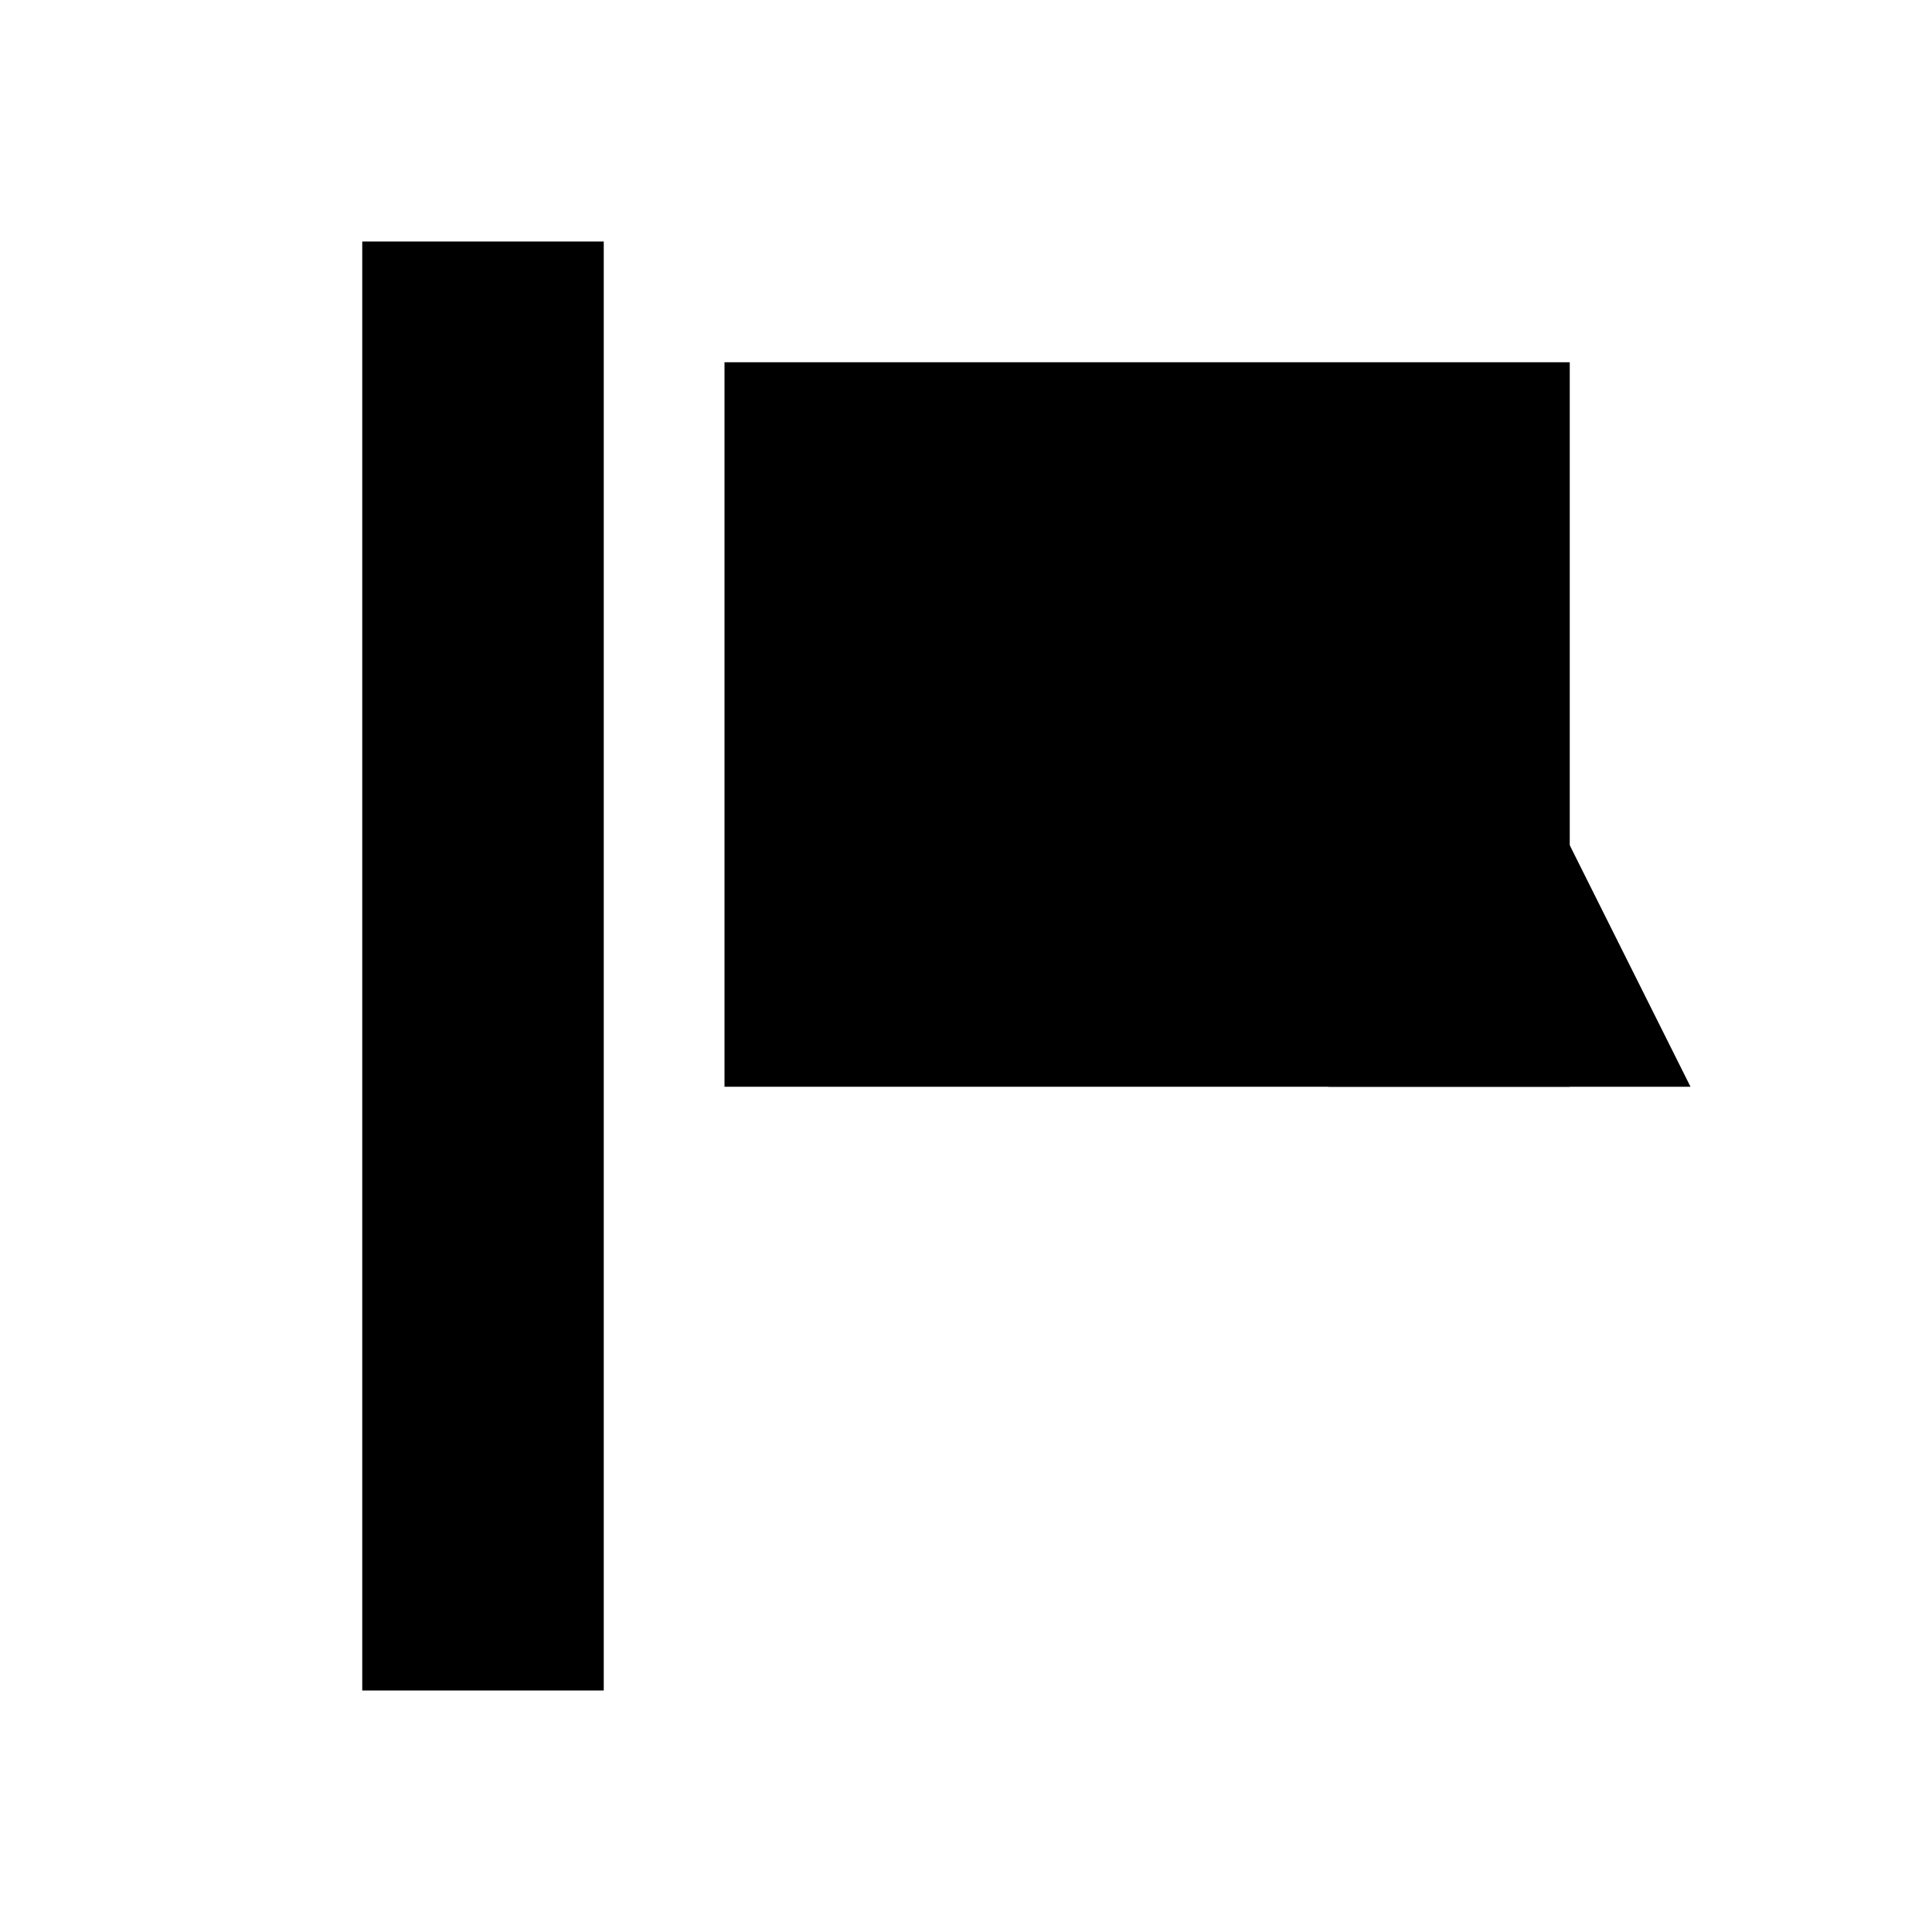
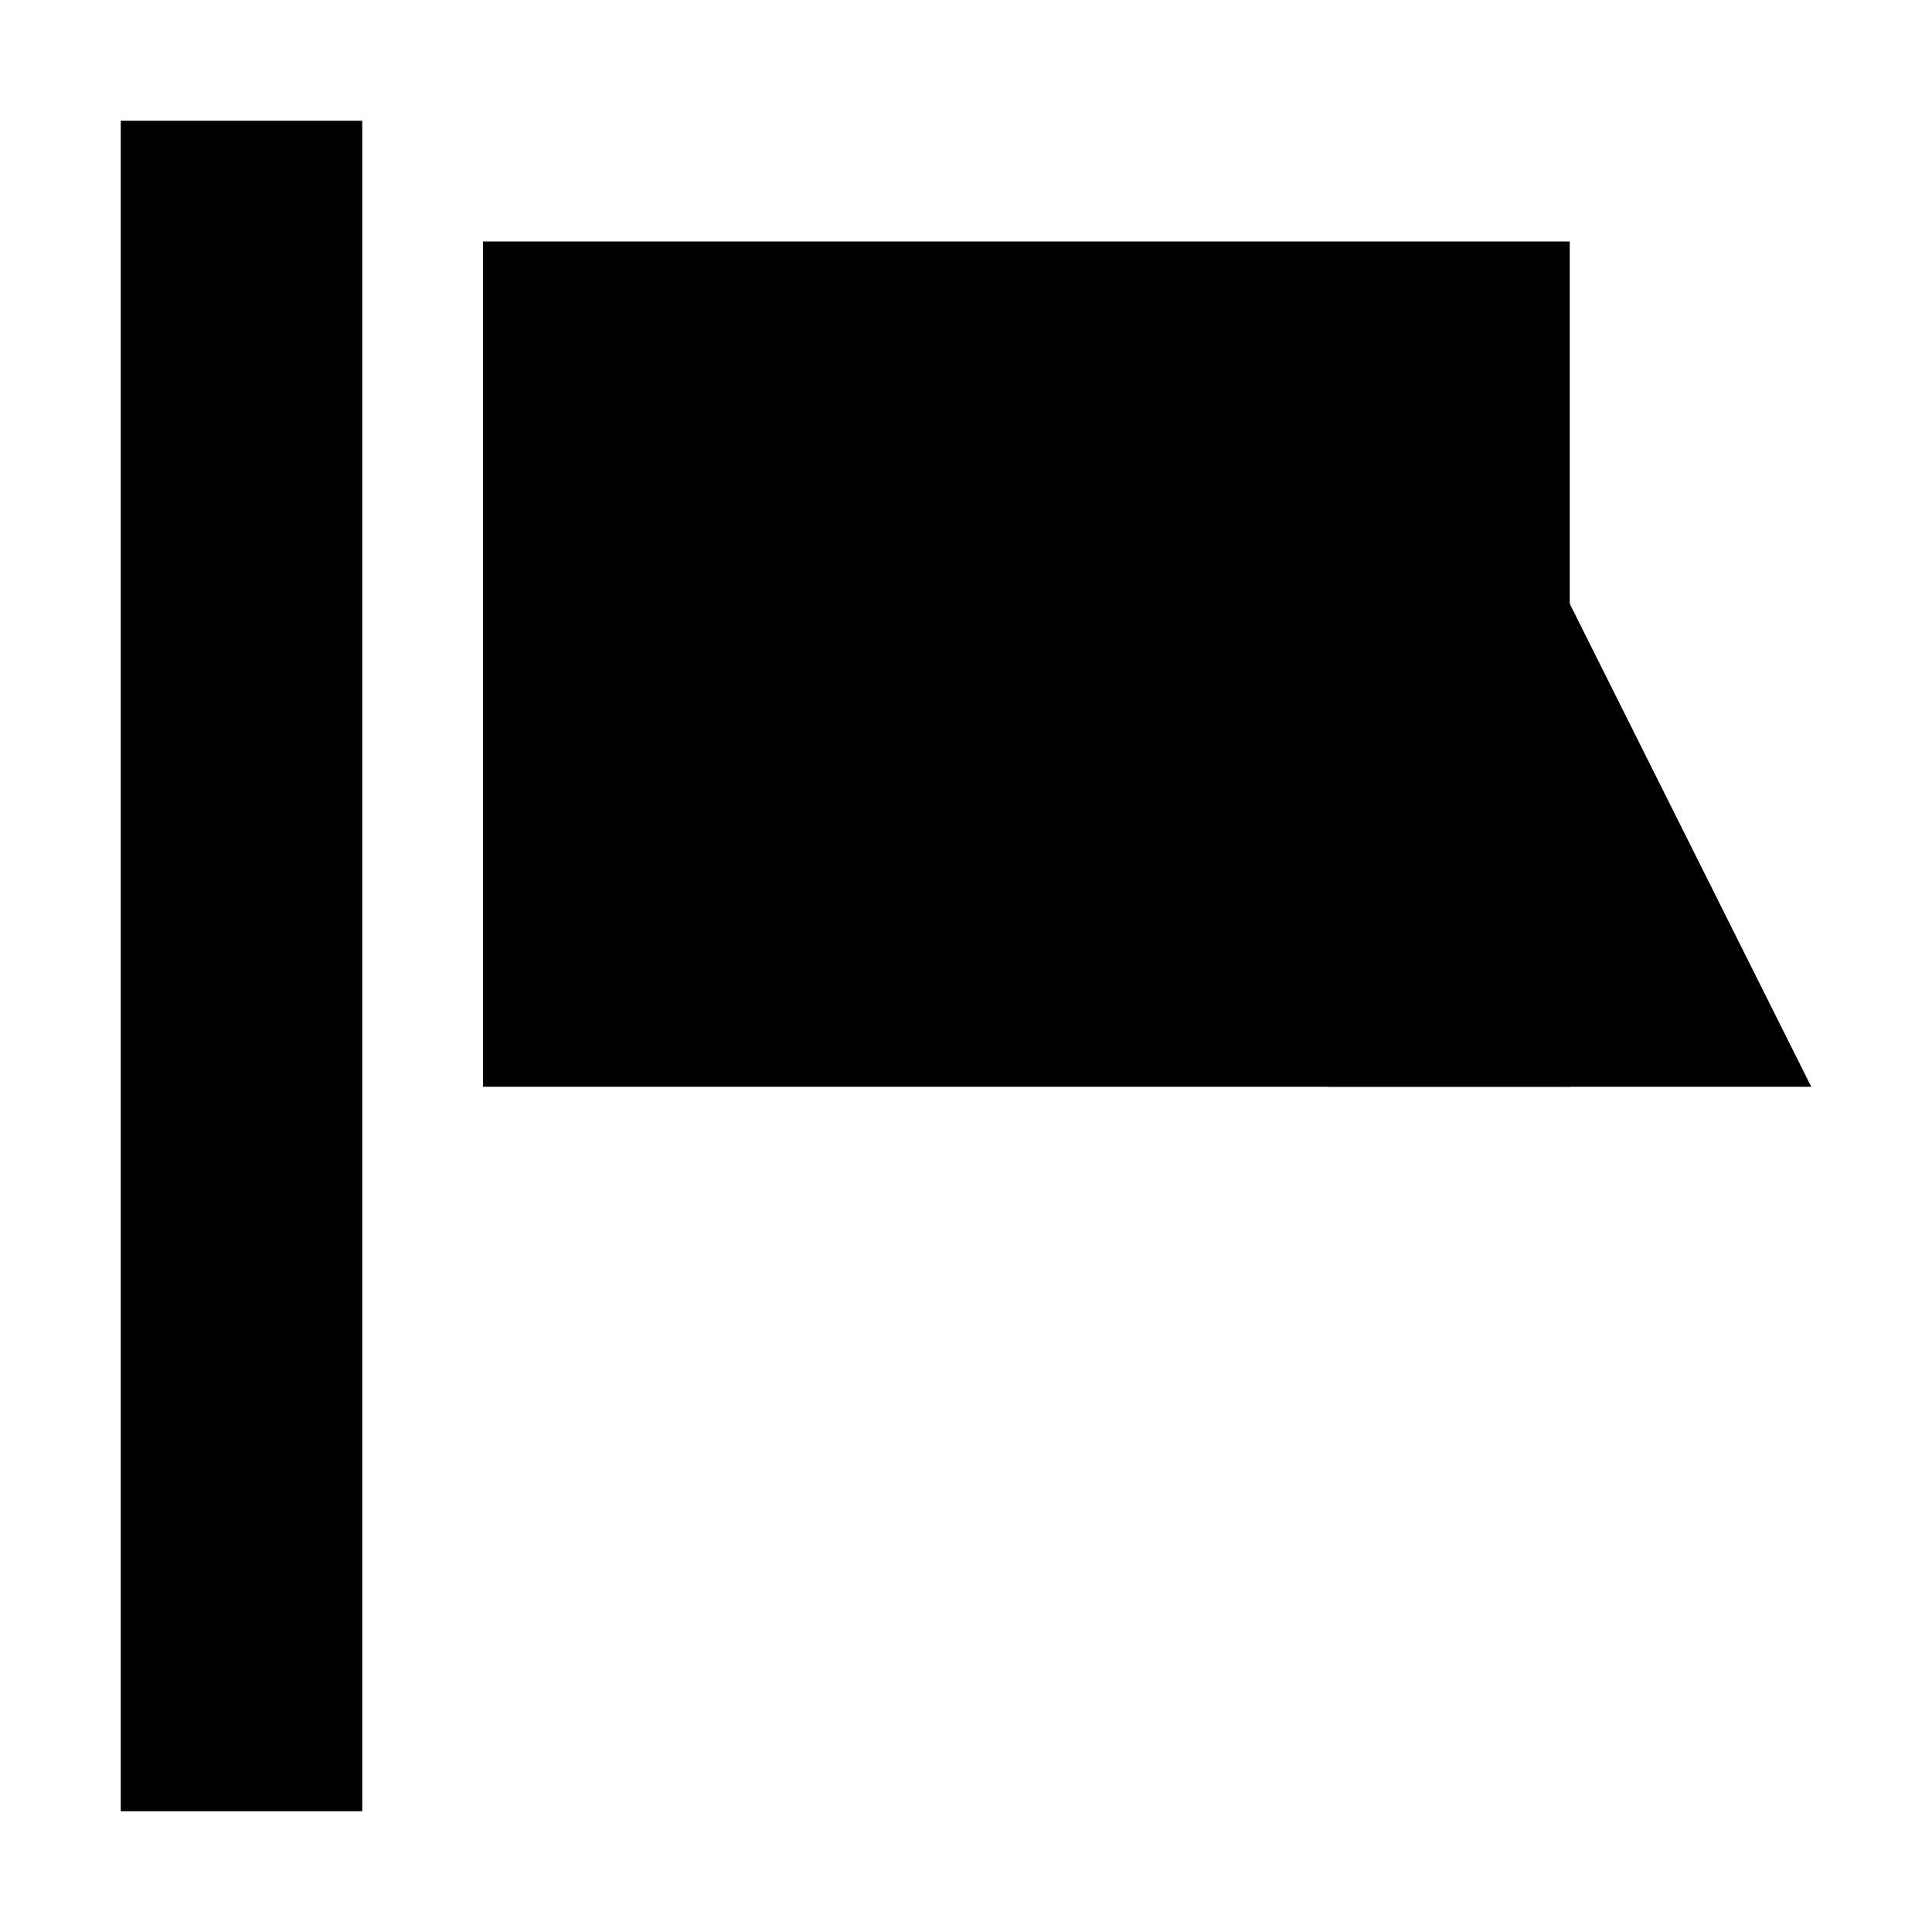
<svg xmlns="http://www.w3.org/2000/svg" width="16" height="16" viewBox="0 0 16 16">
-   <path fill="currentColor" d="M 3,2 H 5 V 14 H 3 Z" />
-   <path fill="currentColor" d="M 6,3 H 13 V 9 H 6 Z" />
-   <path fill="currentColor" d="M 11,9 H 14 L 12.5,6 Z" />
+   <path fill="currentColor" d="M 1,1 H 3 V 15 H 1 Z" />
+   <path fill="currentColor" d="M 4,2 H 13 V 9 H 4 Z" />
+   <path fill="currentColor" d="M 11,9 H 15 L 13,5 Z" />
</svg>
